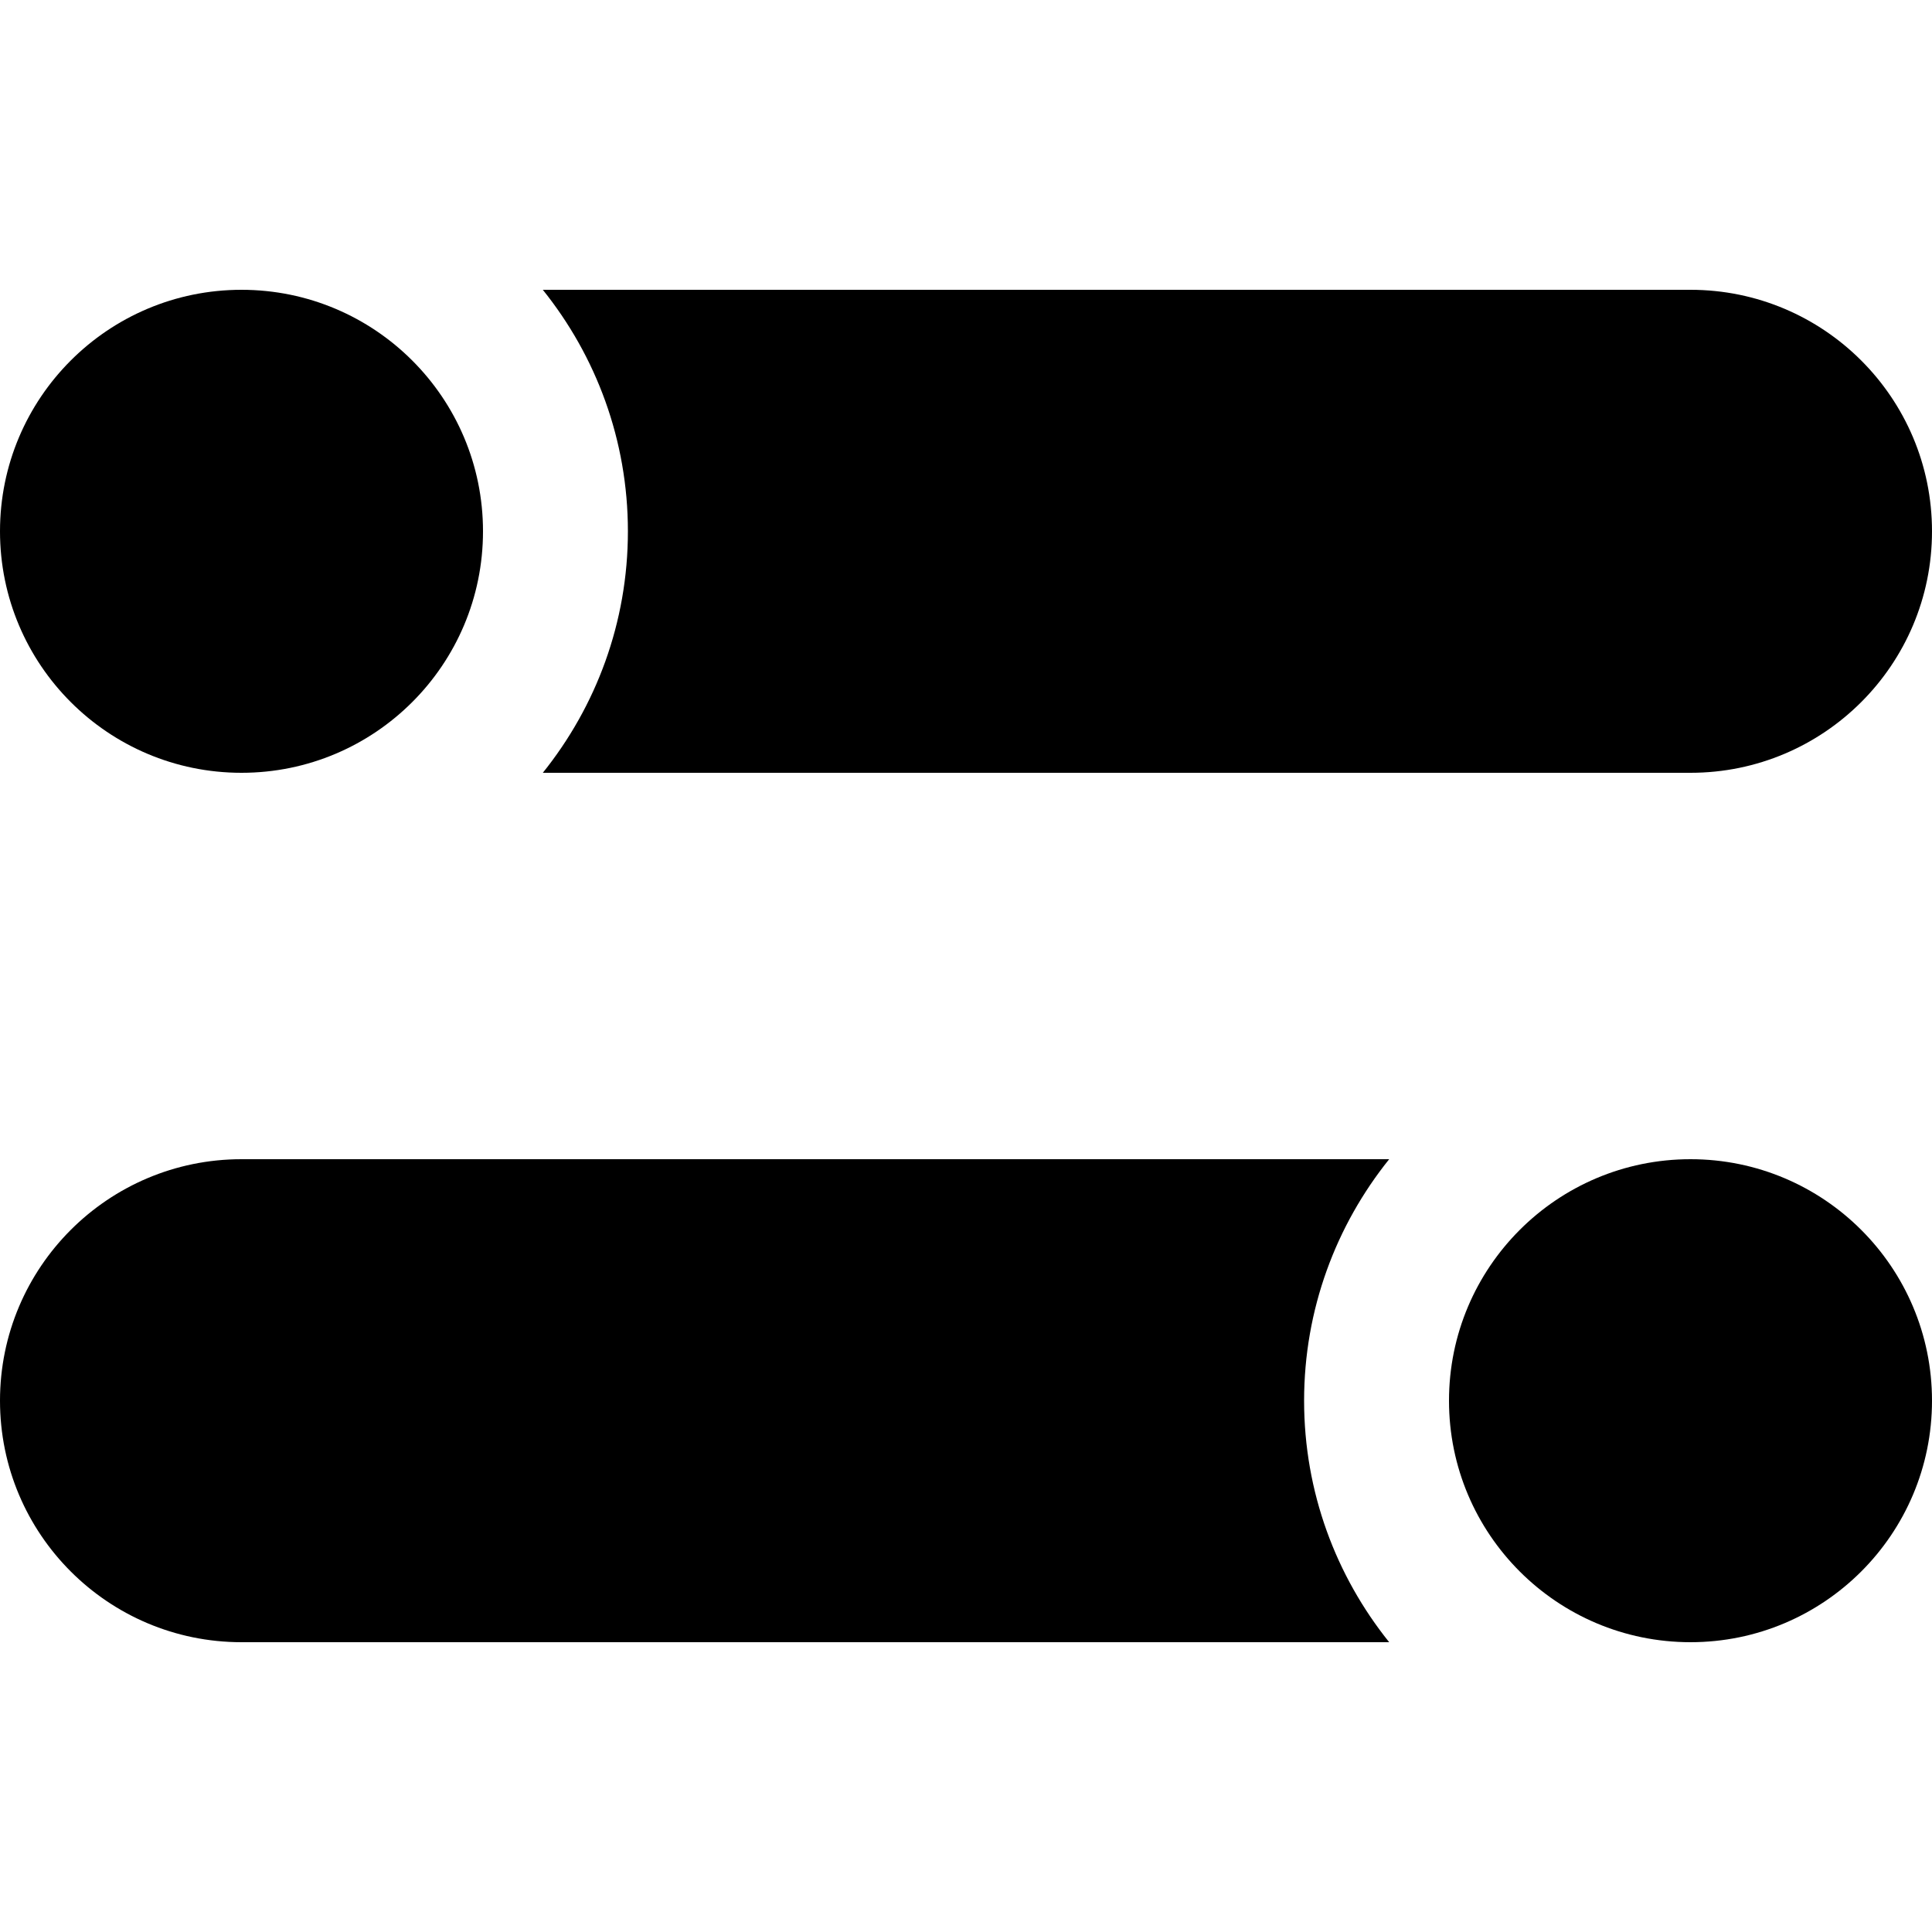
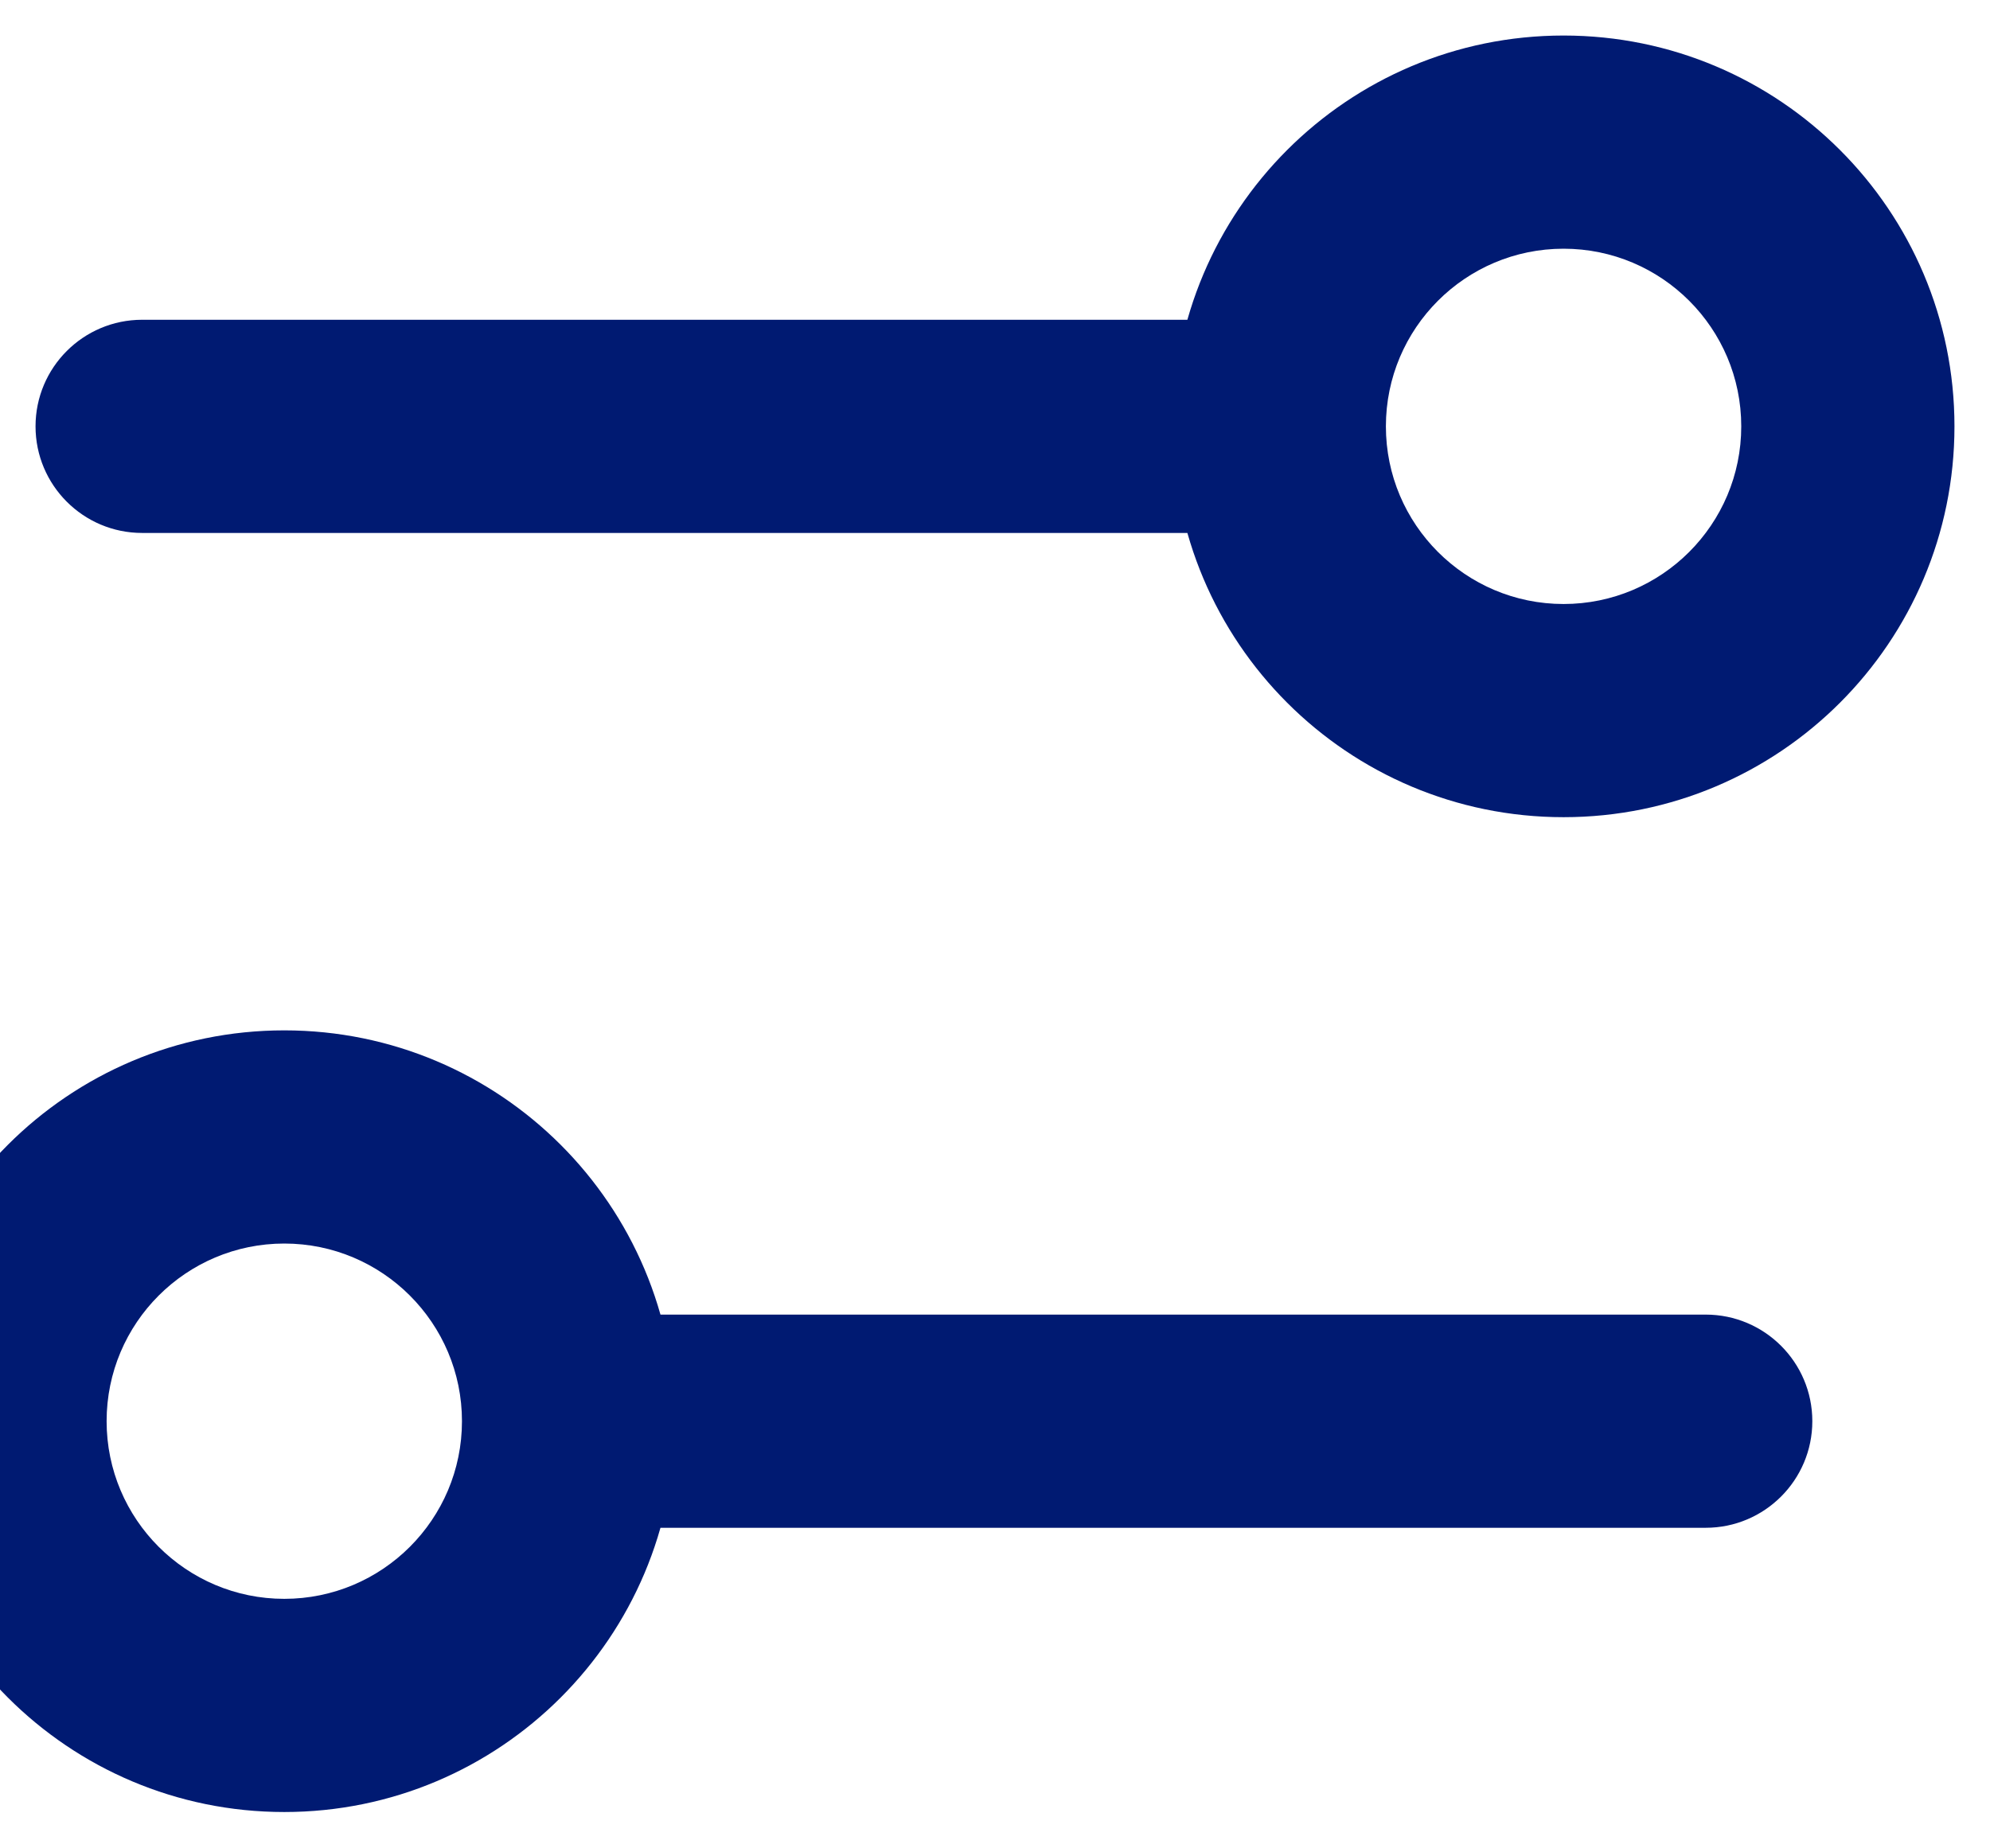
- <svg xmlns="http://www.w3.org/2000/svg" version="1.1" id="Layer_1" width="16" height="16" x="0px" y="0px" viewBox="0 0 512 512" style="enable-background:new 0 0 512 512;" xml:space="preserve">
-   <g>
-     <g>
-       <circle cx="64" cy="140.8" r="64" />
-     </g>
-   </g>
-   <g>
-     <g>
-       <circle cx="448" cy="371.2" r="64" />
-     </g>
-   </g>
-   <g>
-     <g>
-       <path d="M448,76.8H143.852c14.092,17.545,22.549,39.798,22.549,64s-8.457,46.455-22.549,64H448c35.346,0,64-28.654,64-64    C512,105.454,483.346,76.8,448,76.8z" />
-     </g>
-   </g>
-   <g>
-     <g>
-       <path d="M368.148,307.2H64c-35.346,0-64,28.654-64,64c0,35.346,28.654,64,64,64h304.148c-14.092-17.545-22.549-39.798-22.549-64    C345.6,346.998,354.057,324.745,368.148,307.2z" />
-     </g>
-   </g>
-   <g>
- </g>
-   <g>
- </g>
-   <g>
- </g>
-   <g>
- </g>
-   <g>
- </g>
-   <g>
- </g>
-   <g>
- </g>
-   <g>
- </g>
-   <g>
- </g>
-   <g>
- </g>
-   <g>
- </g>
-   <g>
- </g>
-   <g>
- </g>
-   <g>
- </g>
-   <g>
- </g>
+ <svg xmlns="http://www.w3.org/2000/svg" width="14" height="13" viewBox="0 0 14 13" fill="none">
+   <path d="M9 3.75C9.414 3.75 9.75 3.414 9.75 3C9.75 2.586 9.414 2.25 9 2.25V3.75ZM1 2.25C0.586 2.25 0.25 2.586 0.25 3C0.25 3.414 0.586 3.75 1 3.75V2.25ZM4 9.25C3.586 9.25 3.25 9.586 3.25 10C3.25 10.414 3.586 10.75 4 10.75V9.25ZM12 10.75C12.414 10.75 12.75 10.414 12.75 10C12.75 9.586 12.414 9.25 12 9.25V10.75ZM8.25 3C8.25 4.519 9.481 5.75 11 5.75V4.25C10.31 4.25 9.75 3.69 9.75 3H8.25ZM11 5.75C12.519 5.75 13.75 4.519 13.75 3H12.25C12.25 3.69 11.69 4.25 11 4.25V5.75ZM13.75 3C13.75 1.481 12.519 0.25 11 0.25V1.75C11.69 1.75 12.25 2.31 12.25 3H13.75ZM11 0.25C9.481 0.25 8.25 1.481 8.25 3H9.75C9.75 2.31 10.31 1.75 11 1.75V0.25ZM9 2.25H1V3.75H9V2.25ZM4.75 10C4.75 8.481 3.519 7.25 2 7.25V8.75C2.69 8.75 3.25 9.31 3.25 10H4.75ZM2 7.25C0.481 7.25 -0.75 8.481 -0.75 10H0.75C0.75 9.31 1.31 8.75 2 8.75V7.25ZM-0.75 10C-0.75 11.519 0.481 12.75 2 12.75V11.25C1.31 11.25 0.75 10.69 0.75 10H-0.75ZM2 12.75C3.519 12.75 4.75 11.519 4.75 10H3.25C3.25 10.69 2.69 11.25 2 11.25V12.75ZM4 10.75H12V9.25H4V10.75Z" fill="#001A72" />
</svg>
